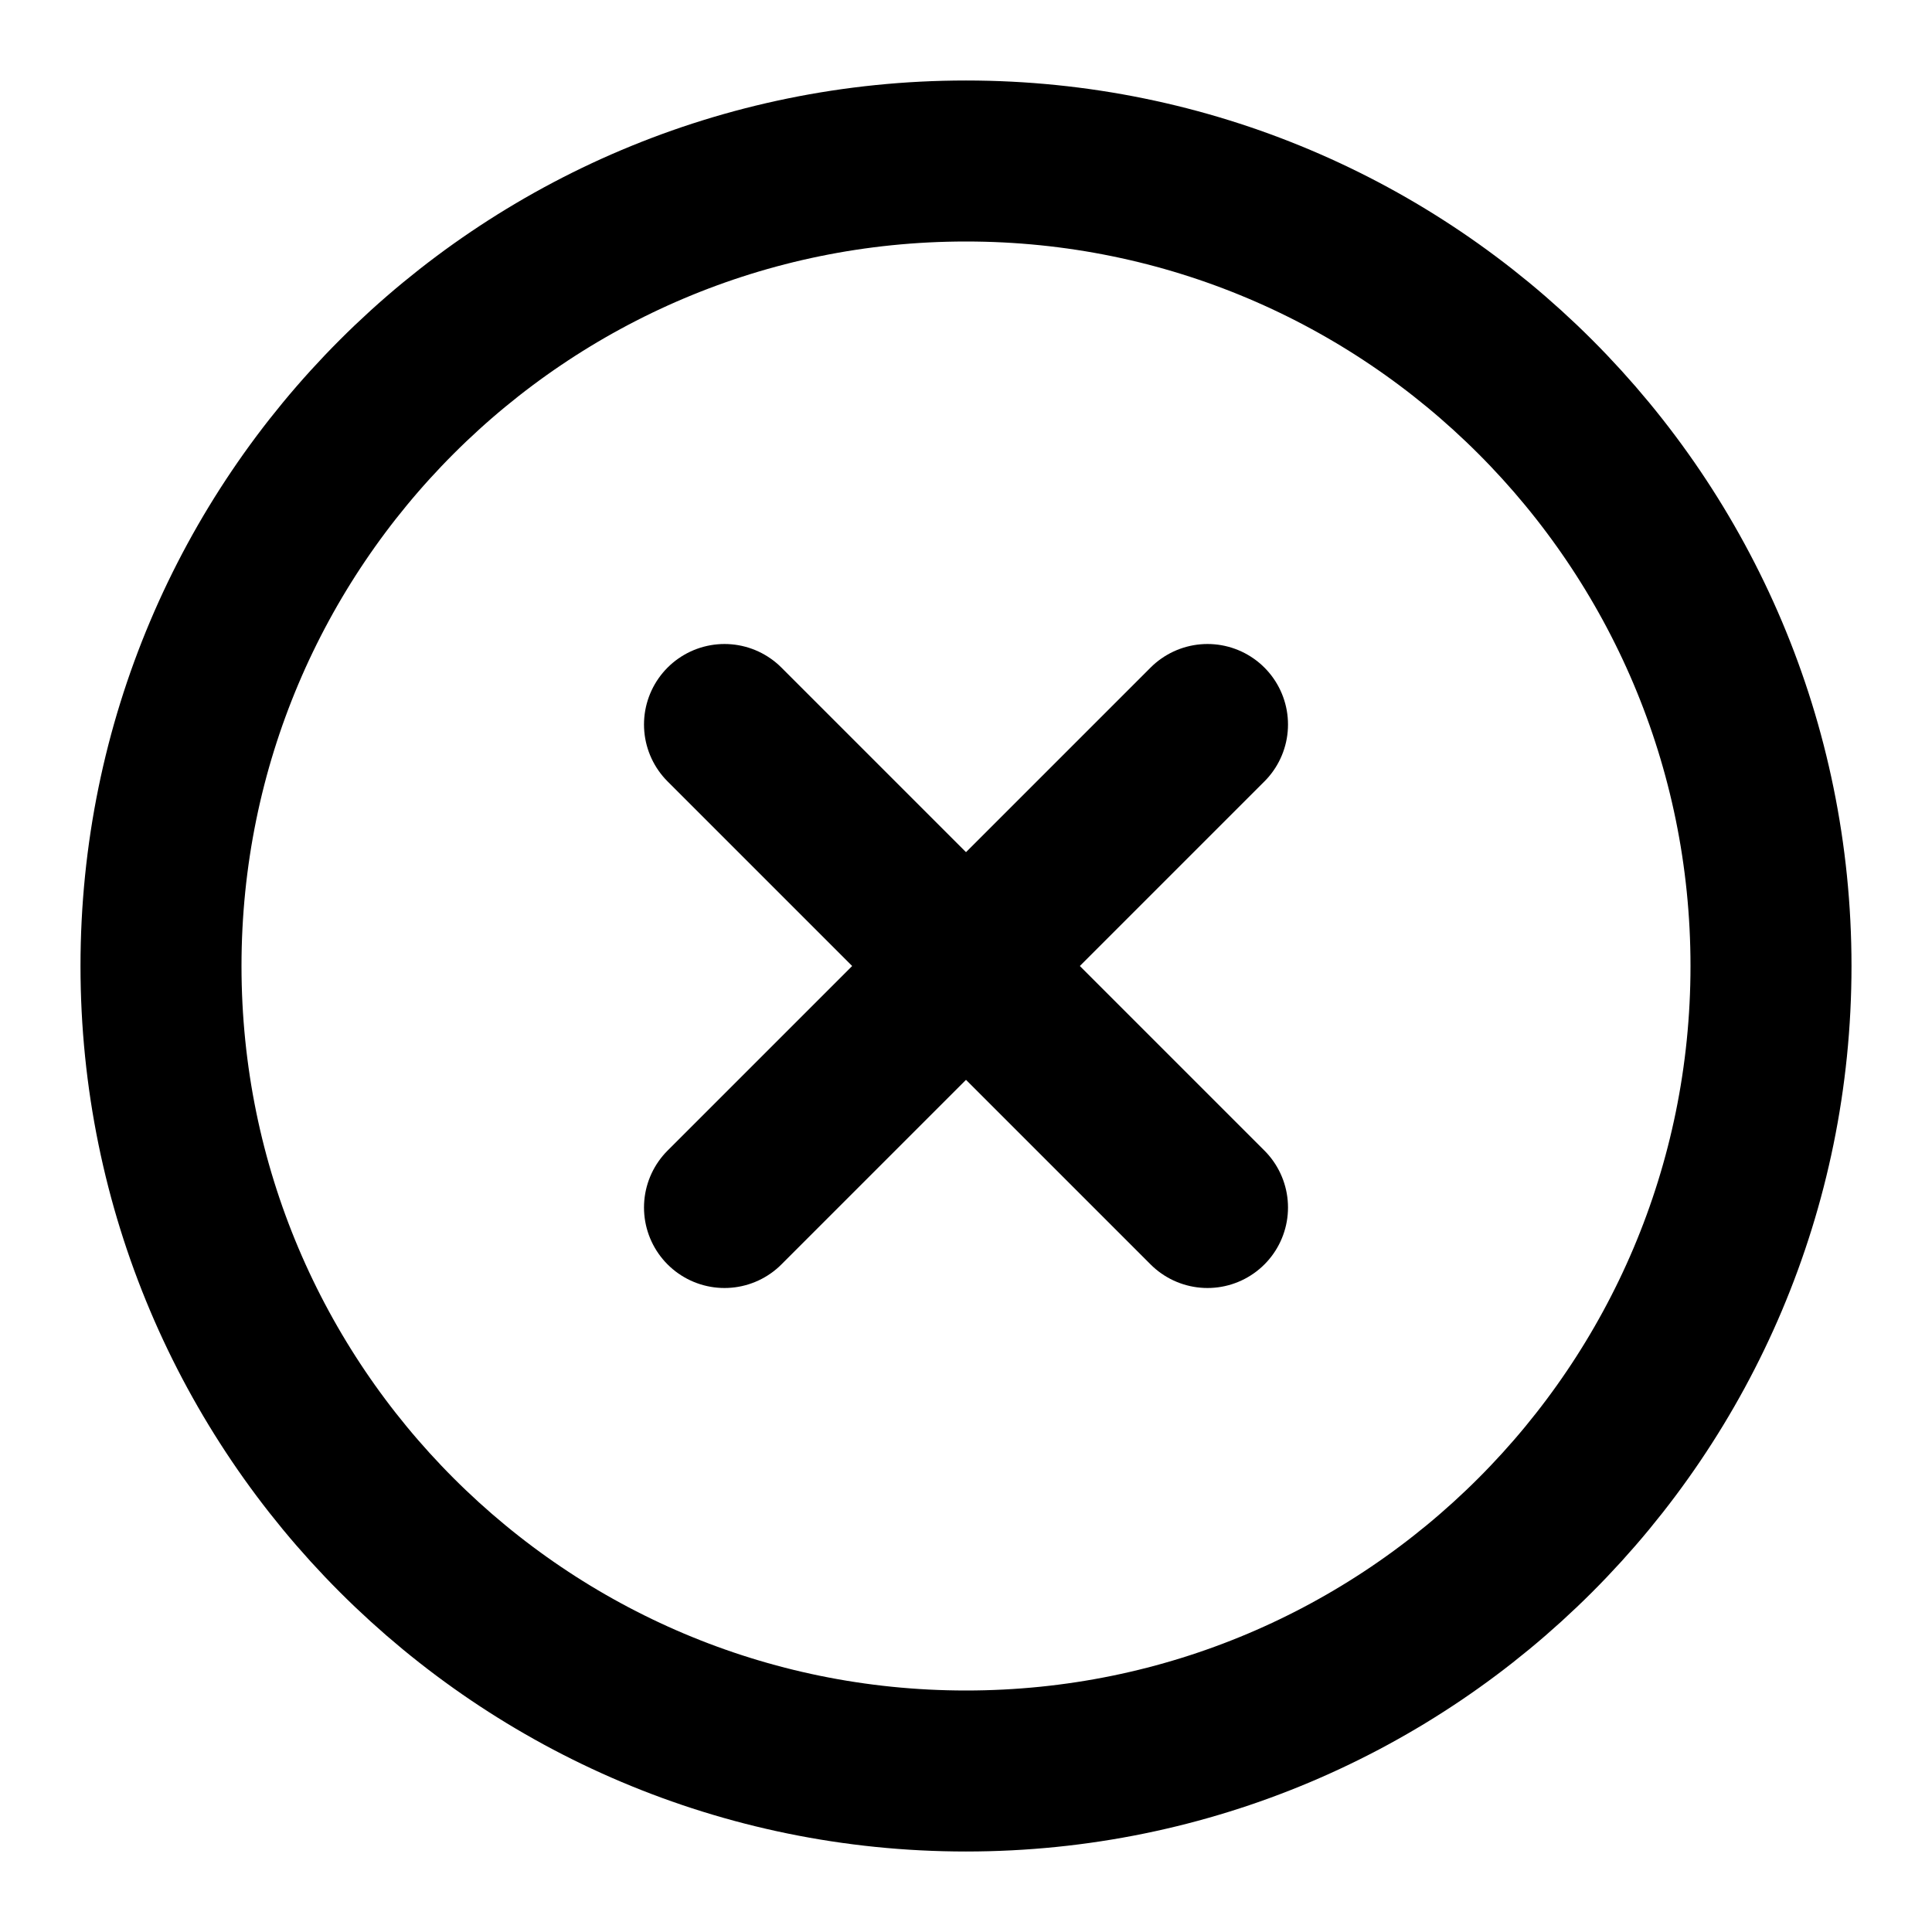
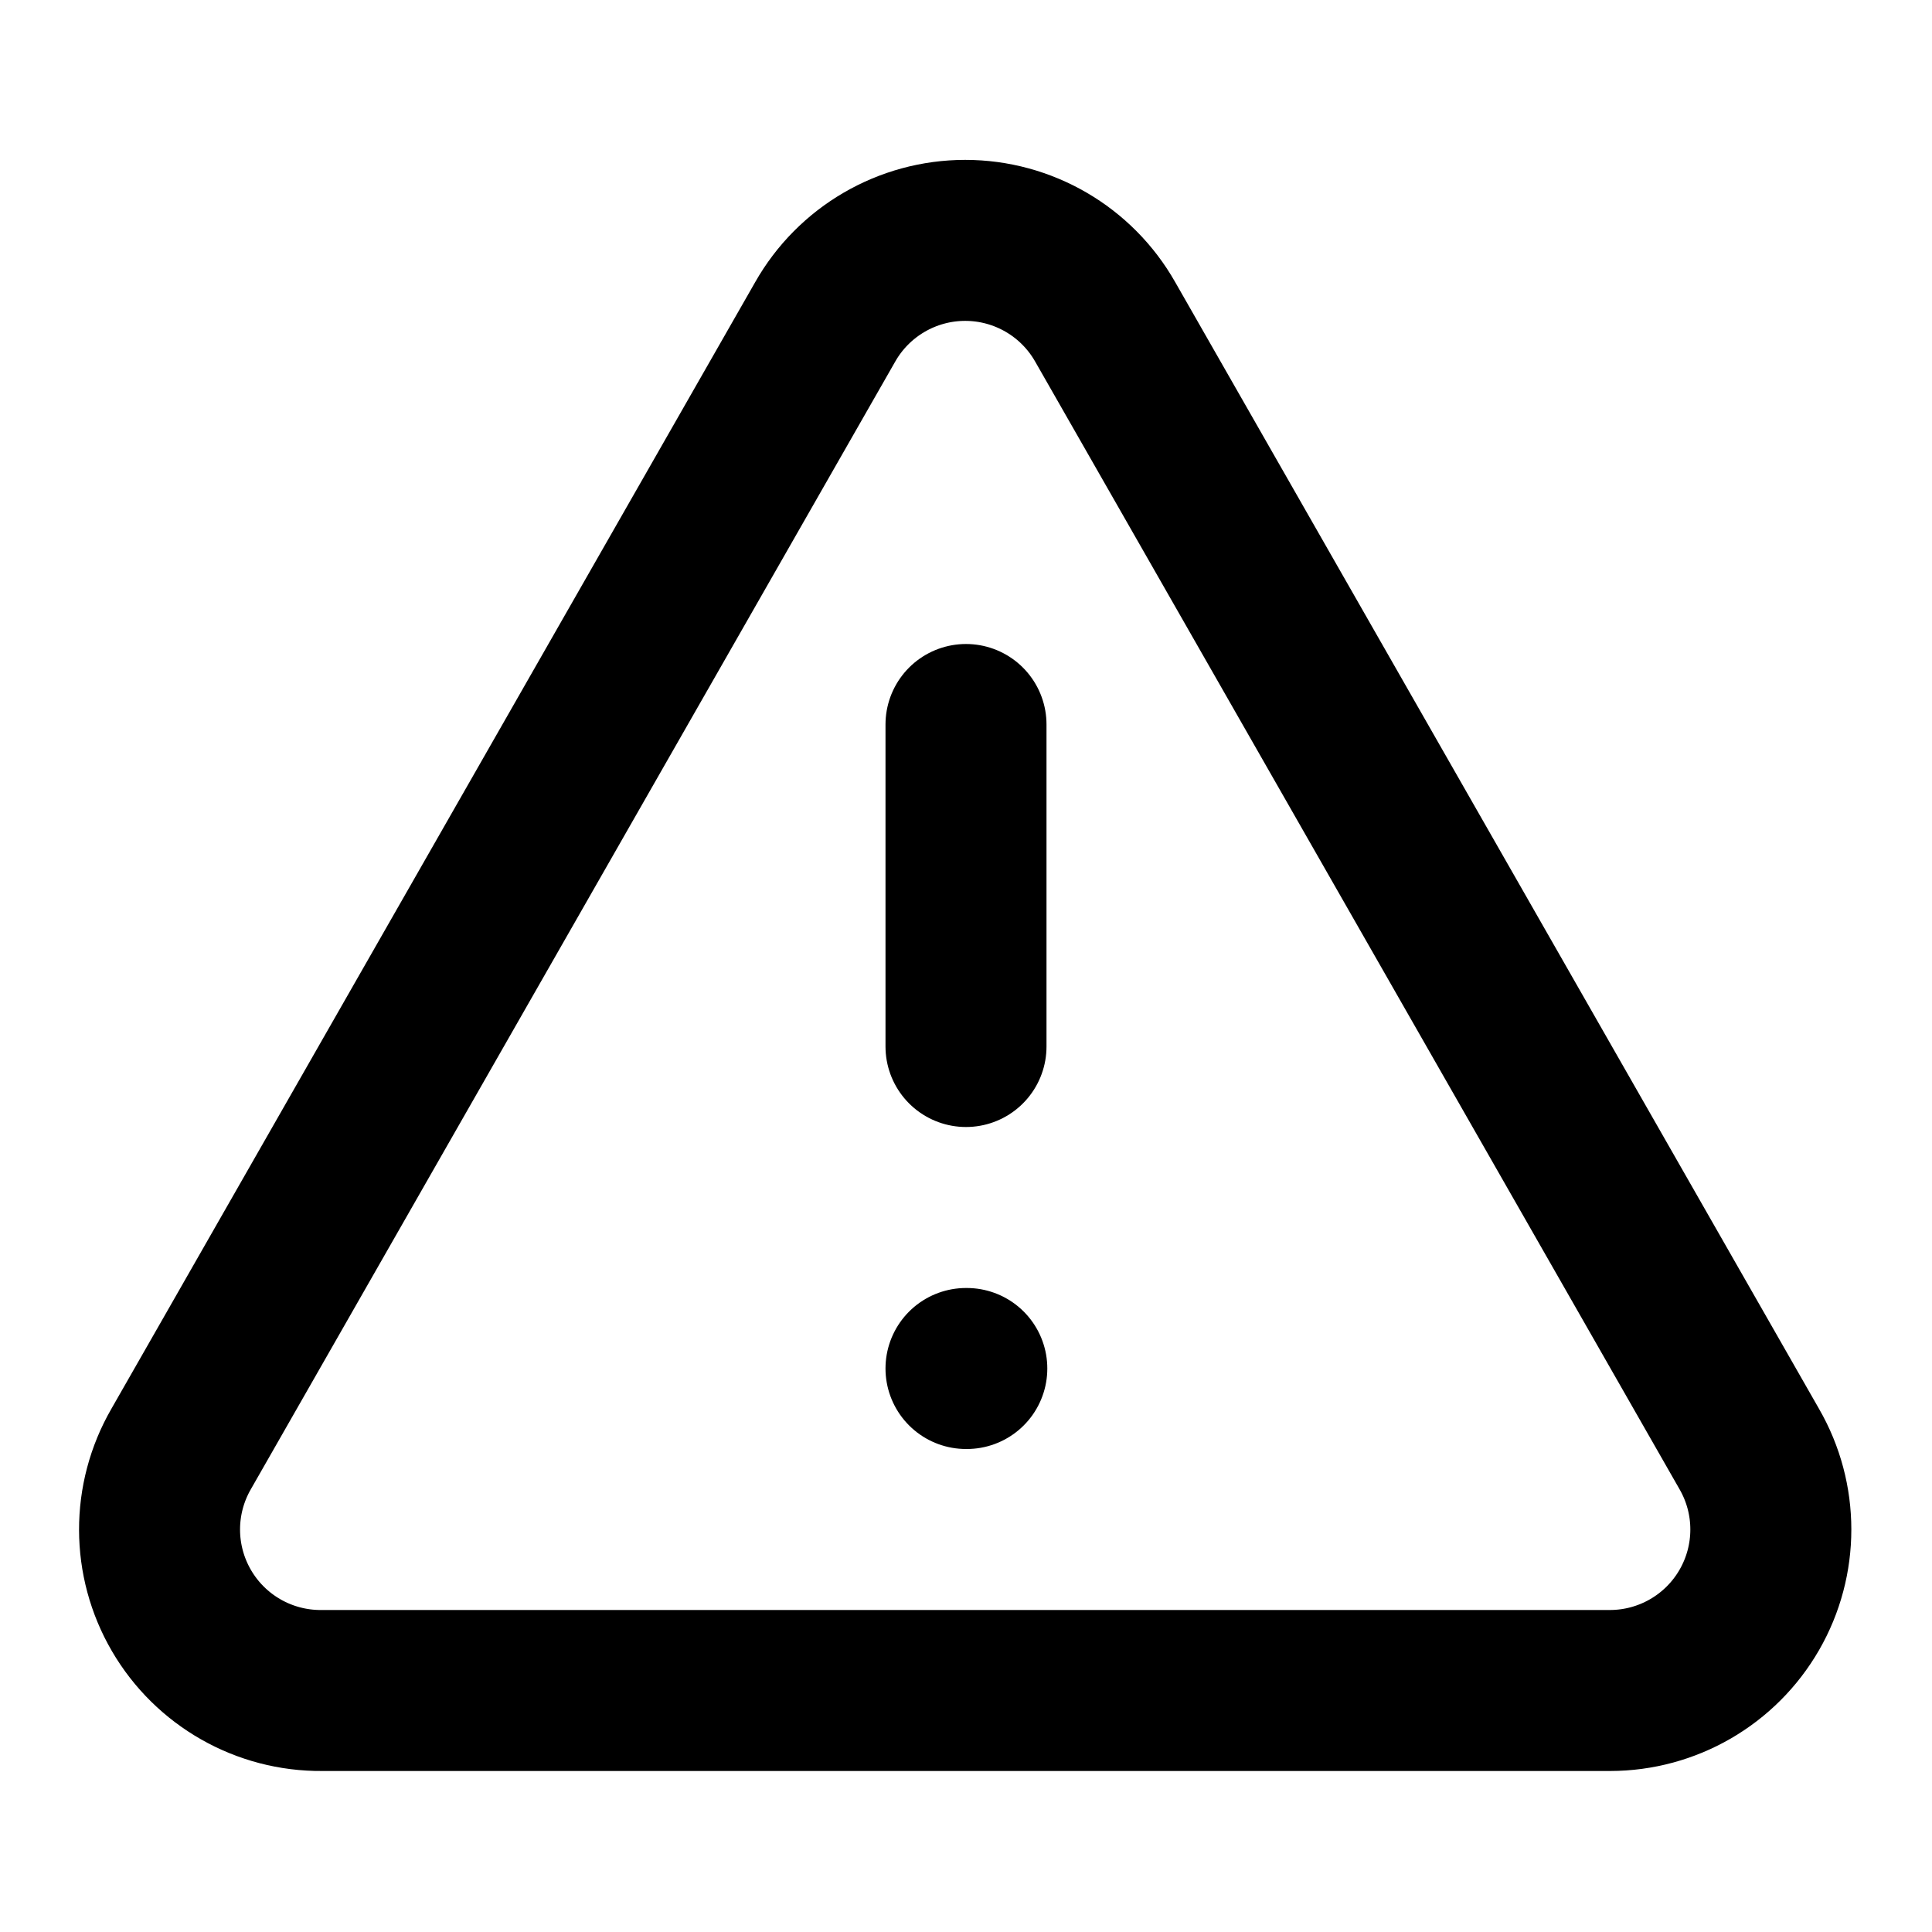
- <svg xmlns="http://www.w3.org/2000/svg" width="24" height="24" viewBox="0 0 24 24" fill="none" stroke="currentColor" stroke-width="2" stroke-linecap="round" stroke-linejoin="round" class="lucide lucide-circle-x-icon lucide-circle-x">
-   <circle cx="12" cy="12" r="10" />
-   <path d="m15 9-6 6" />
-   <path d="m9 9 6 6" />
+ <svg xmlns="http://www.w3.org/2000/svg" width="24" height="24" viewBox="0 0 24 24" fill="none" stroke="currentColor" stroke-width="2" stroke-linecap="round" stroke-linejoin="round" class="lucide lucide-triangle-alert-icon lucide-triangle-alert">
+   <path d="m21.73 18-8-14a2 2 0 0 0-3.48 0l-8 14A2 2 0 0 0 4 21h16a2 2 0 0 0 1.73-3" />
+   <path d="M12 9v4" />
+   <path d="M12 17h.01" />
</svg>
